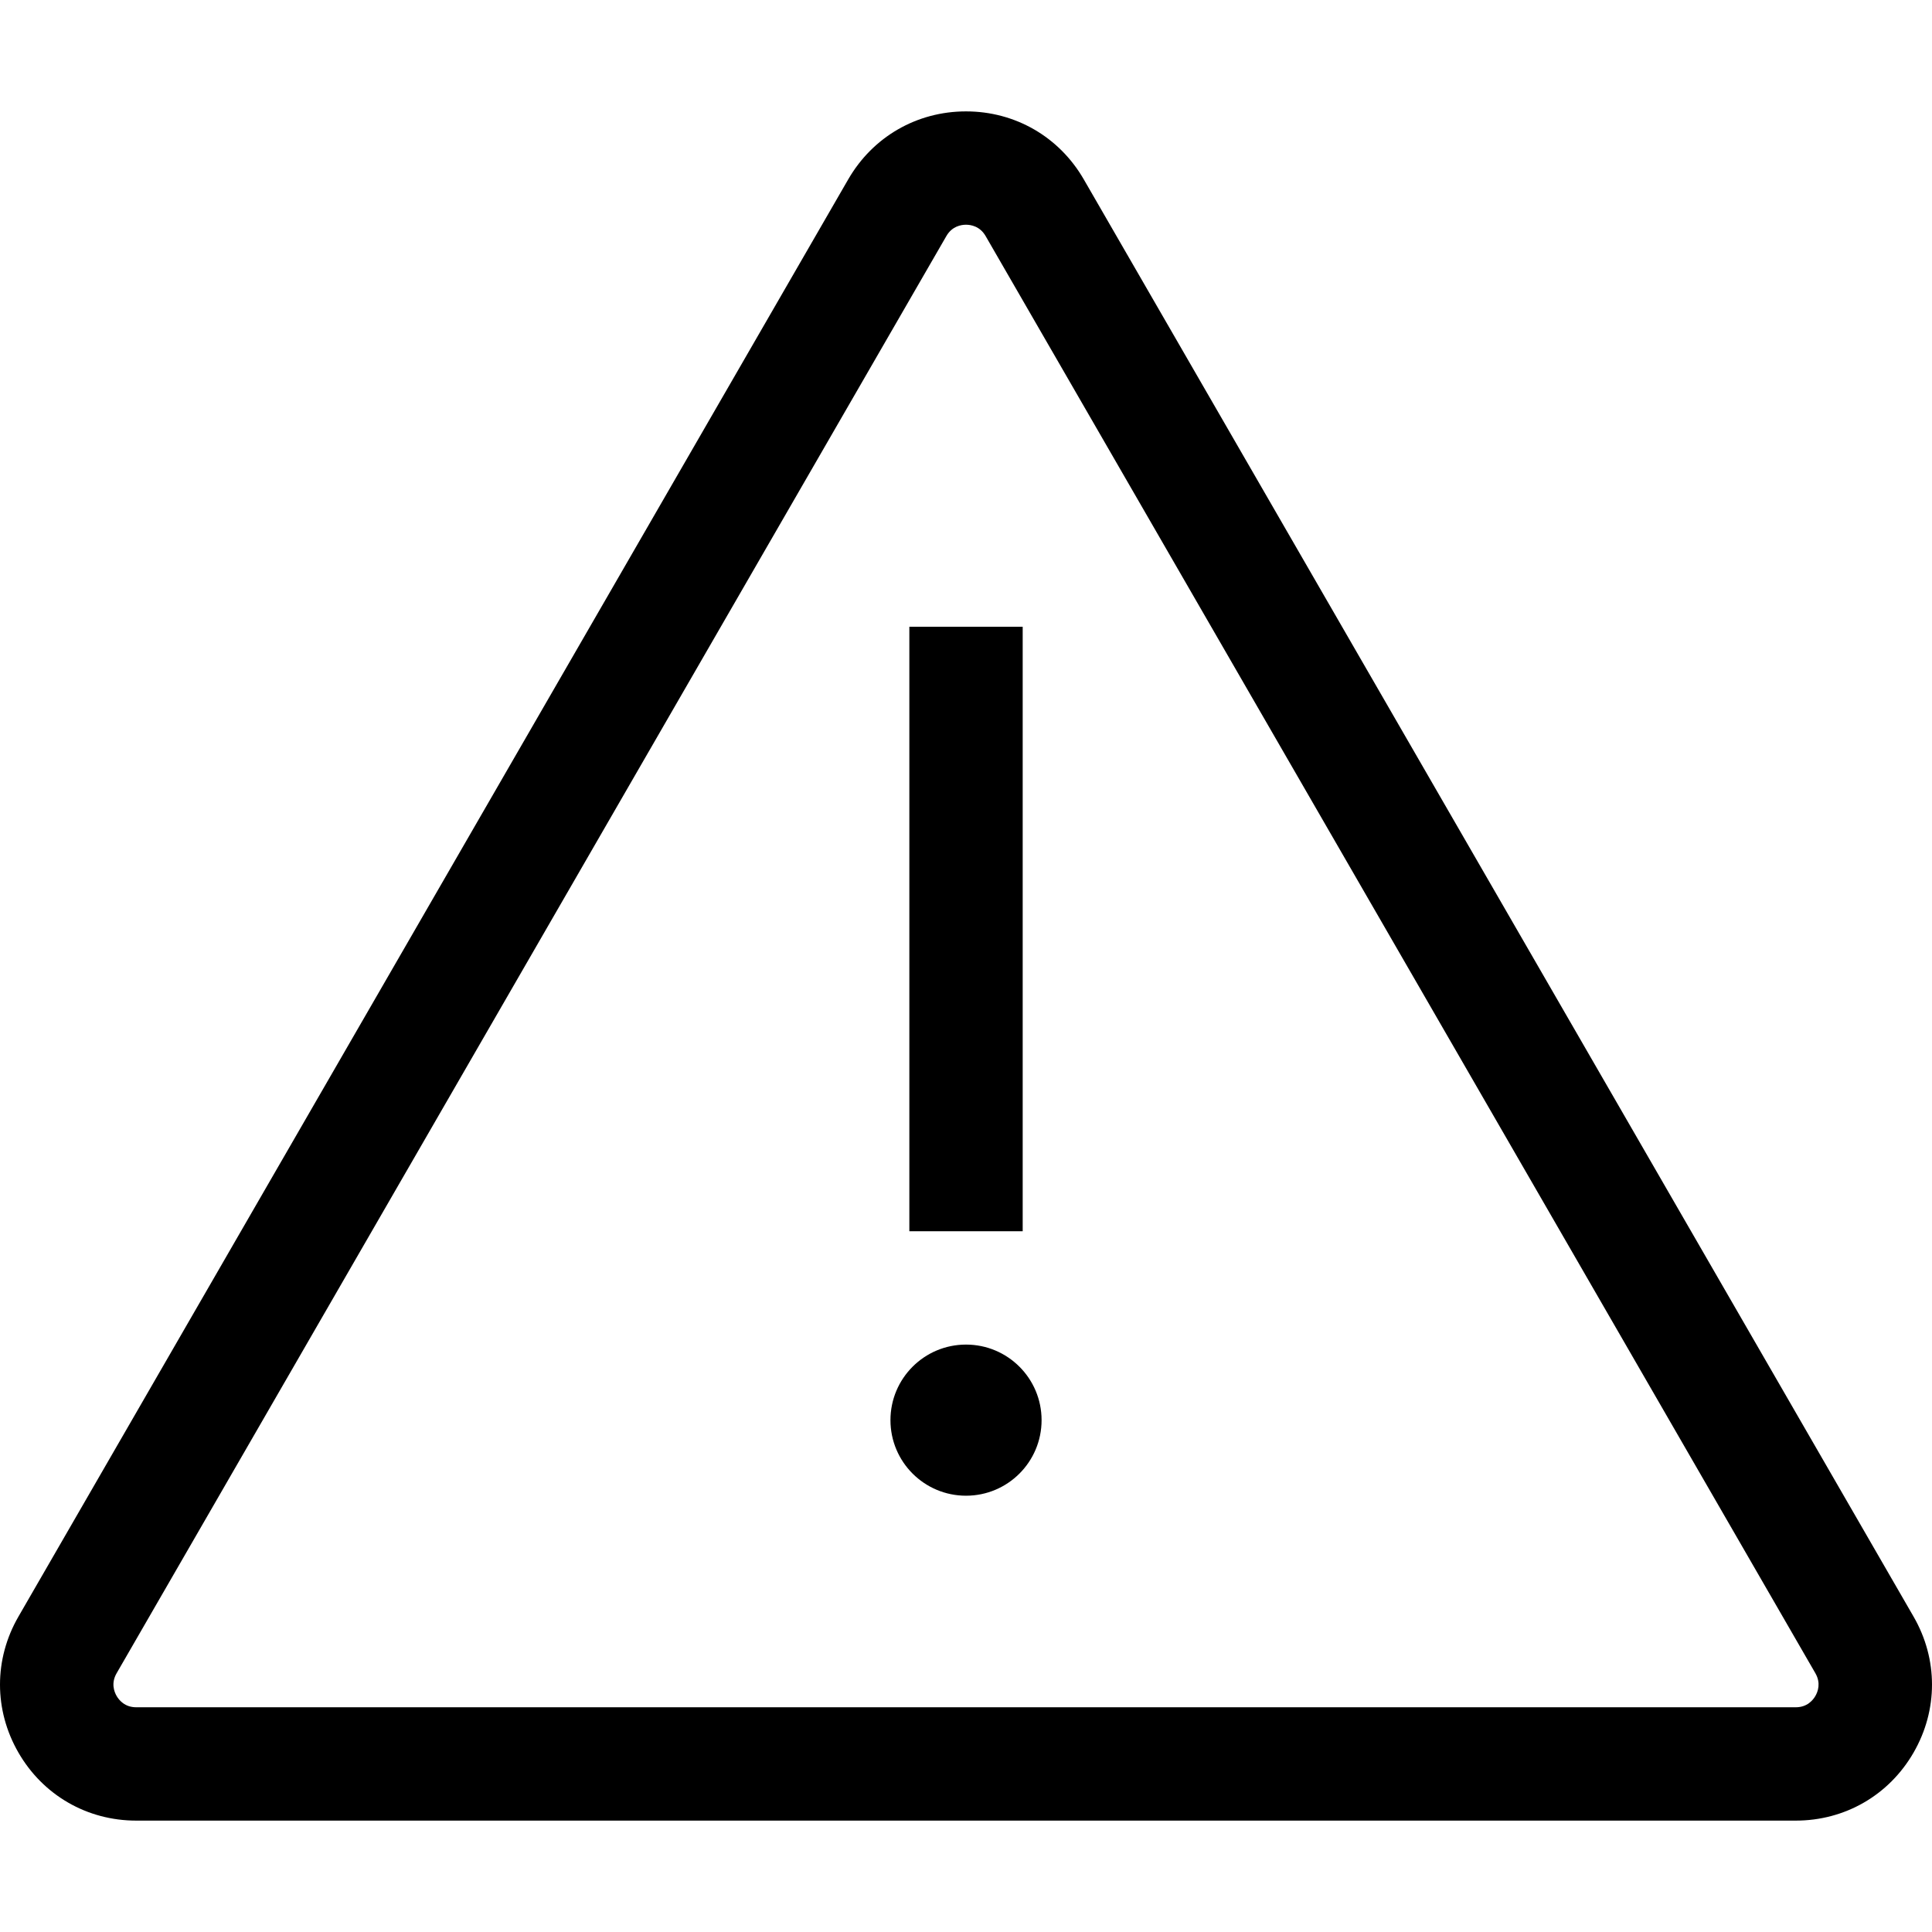
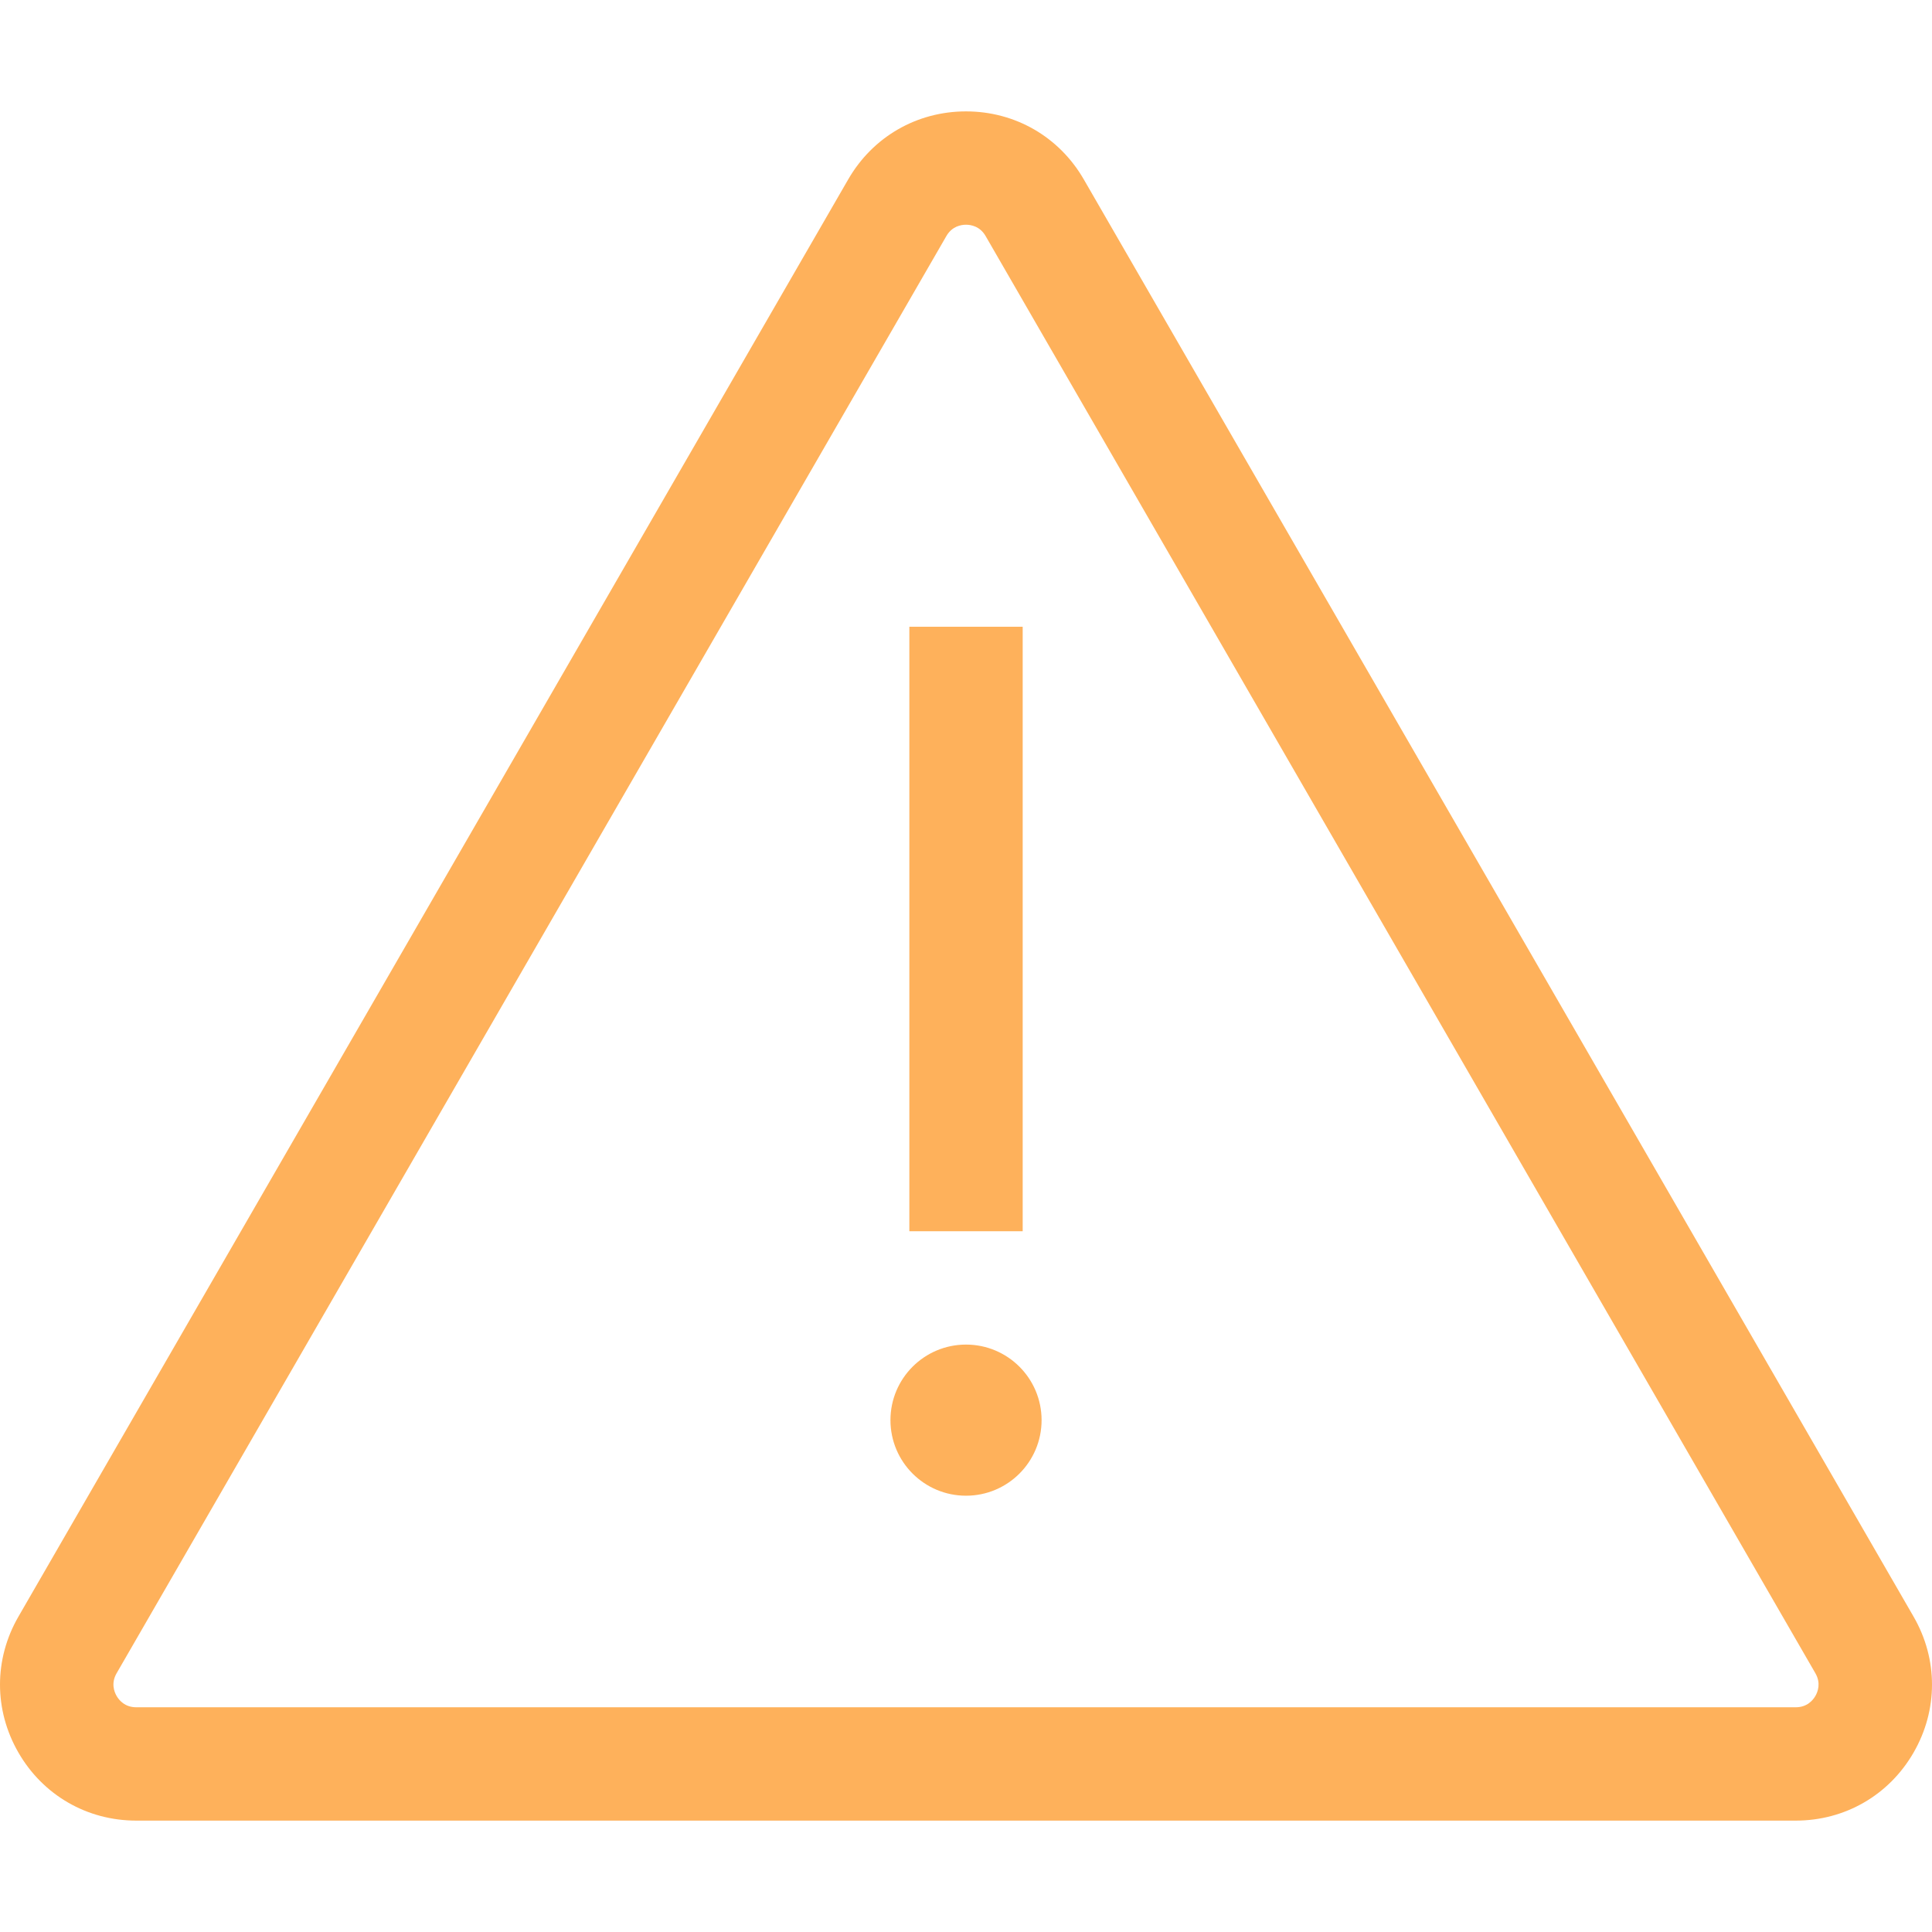
<svg xmlns="http://www.w3.org/2000/svg" viewBox="0 0 512 512">
-   <path fill="currentColor" d="M507.113 428.415L287.215 47.541C280.7 36.256 269.031 29.519 256 29.519c-13.031 0-24.7 6.737-31.215 18.022L4.887 428.415c-6.516 11.285-6.516 24.76 0 36.044 6.515 11.285 18.184 18.022 31.215 18.022h439.796c13.031 0 24.7-6.737 31.215-18.022 6.516-11.284 6.516-24.759 0-36.044zm-26.012 21.026c-.647 1.122-2.186 3.004-5.202 3.004H36.102c-3.018 0-4.556-1.881-5.202-3.004-.647-1.121-1.509-3.394 0-6.007L250.797 62.559c1.509-2.613 3.907-3.004 5.202-3.004 1.296 0 3.694.39 5.202 3.004L481.1 443.434c1.51 2.613.648 4.886.001 6.007z" />
-   <path fill="currentColor" d="M240.987 166.095h30.037v160.197h-30.037z" />
-   <circle fill="currentColor" cx="256.005" cy="376.354" r="20.025" />
+   <path fill="#FEB15B" d="M507.113 428.415L287.215 47.541C280.7 36.256 269.031 29.519 256 29.519c-13.031 0-24.7 6.737-31.215 18.022L4.887 428.415c-6.516 11.285-6.516 24.76 0 36.044 6.515 11.285 18.184 18.022 31.215 18.022h439.796c13.031 0 24.7-6.737 31.215-18.022 6.516-11.284 6.516-24.759 0-36.044zm-26.012 21.026c-.647 1.122-2.186 3.004-5.202 3.004H36.102c-3.018 0-4.556-1.881-5.202-3.004-.647-1.121-1.509-3.394 0-6.007L250.797 62.559c1.509-2.613 3.907-3.004 5.202-3.004 1.296 0 3.694.39 5.202 3.004L481.1 443.434c1.51 2.613.648 4.886.001 6.007z" />
+   <path fill="#FEB15B" d="M240.987 166.095h30.037v160.197h-30.037z" />
+   <circle fill="#FEB15B" cx="256.005" cy="376.354" r="20.025" />
</svg>
